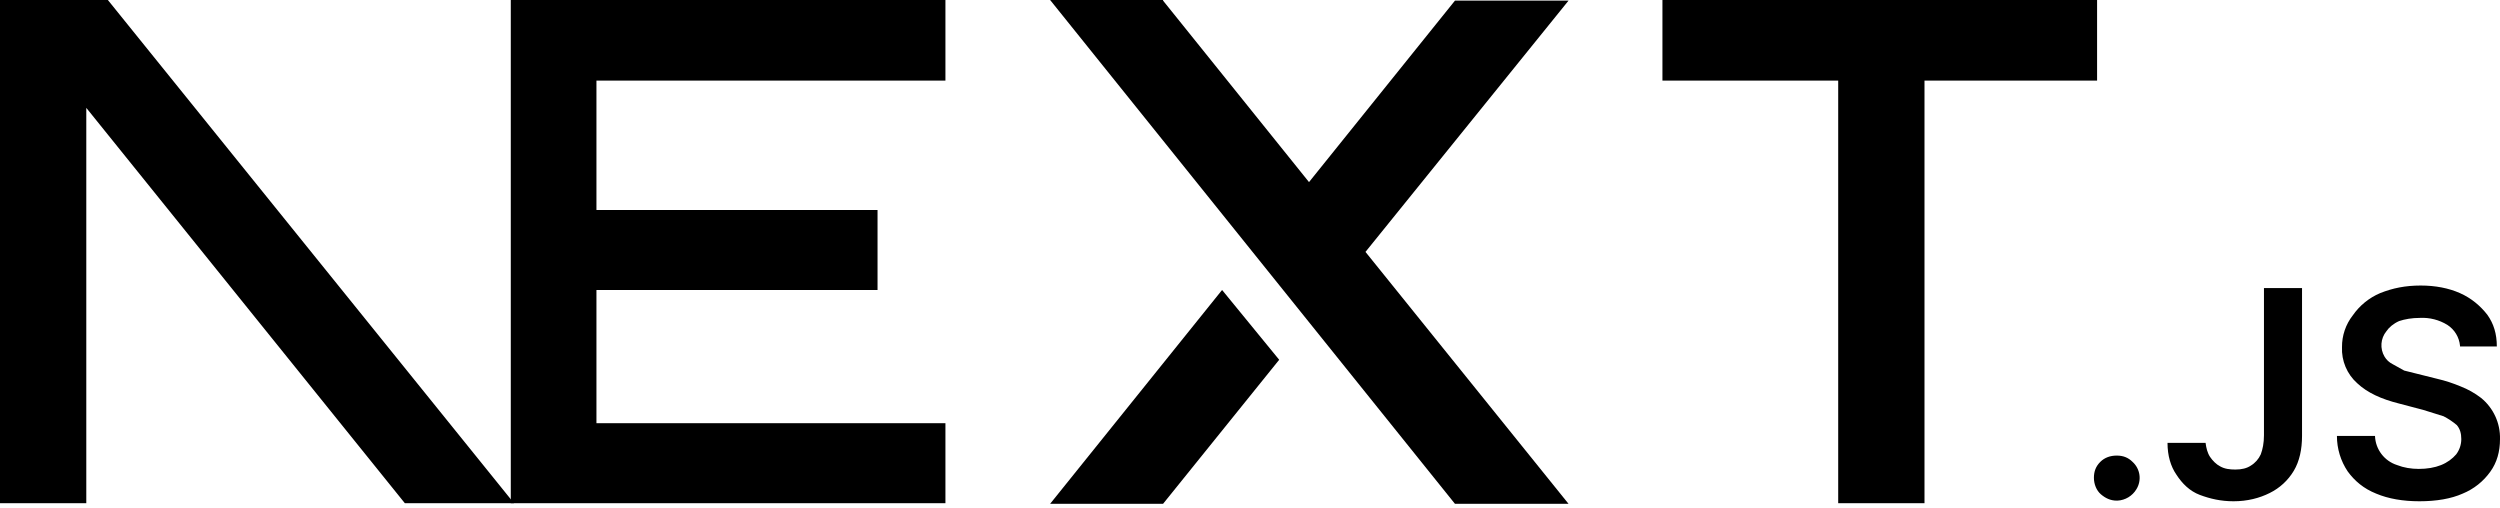
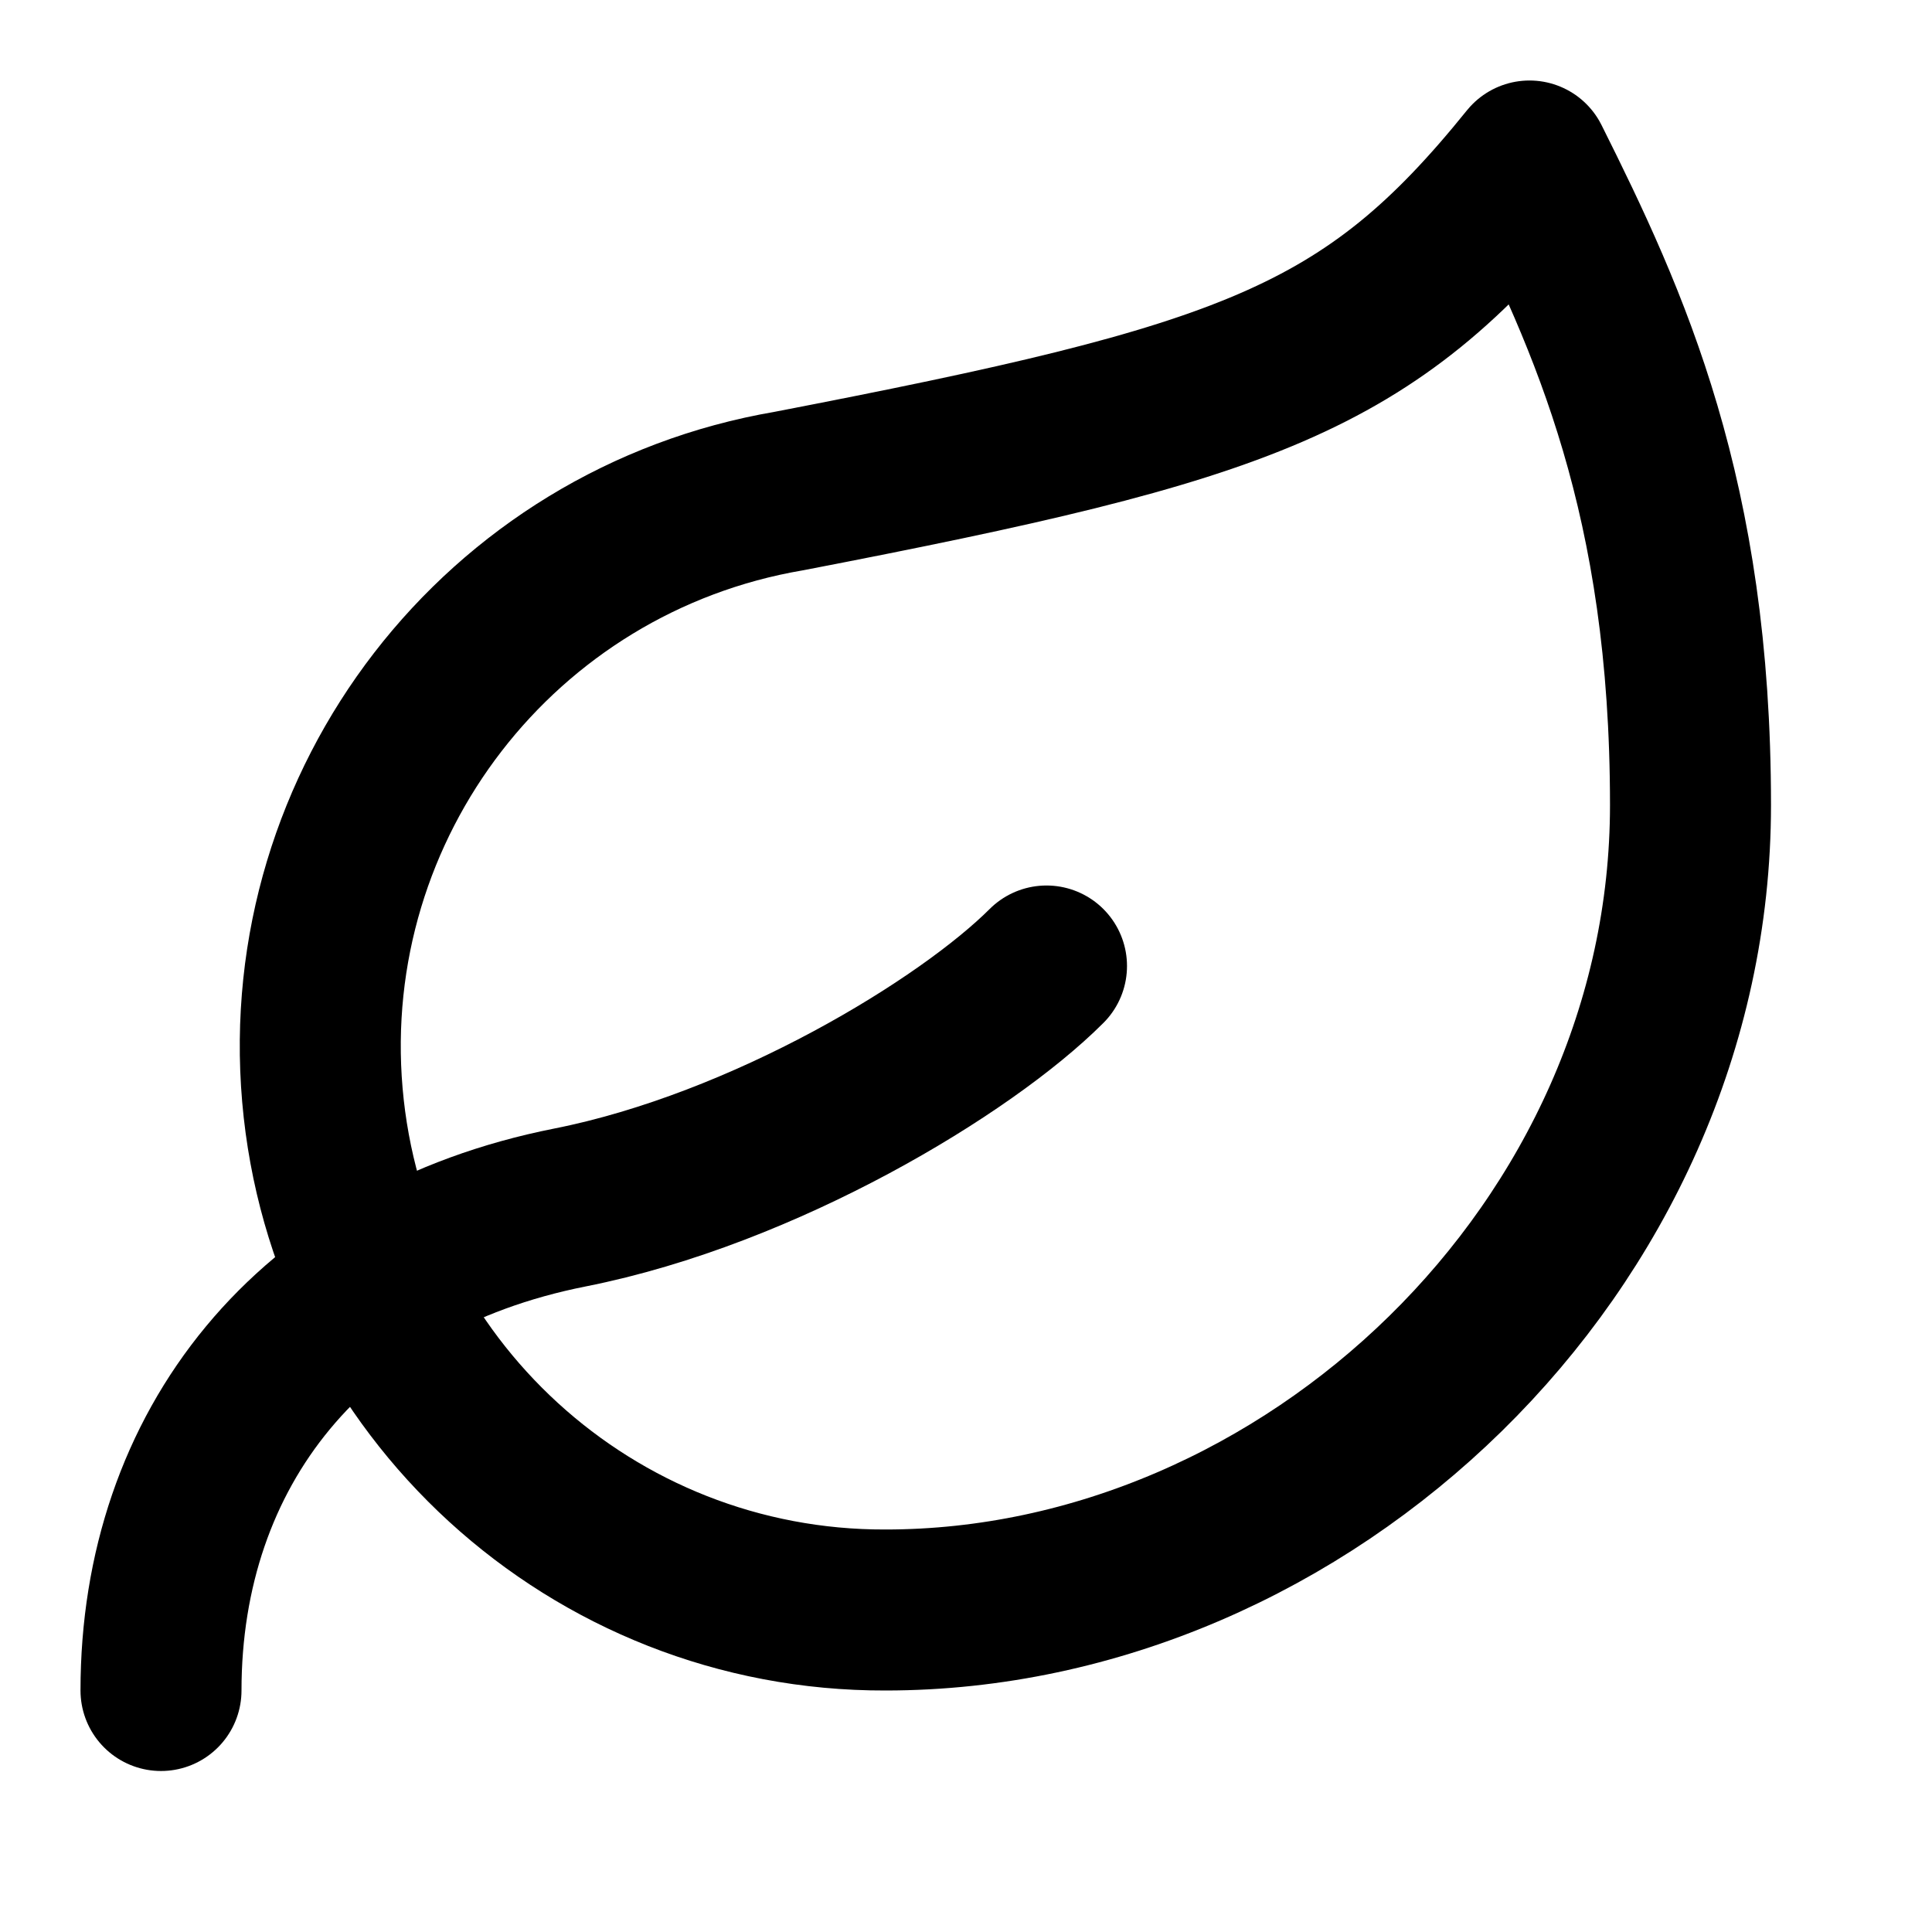
- <svg xmlns="http://www.w3.org/2000/svg" fill="none" viewBox="0 0 394 80">
-   <path fill="#000" d="M262 0h68.5v12.7h-27.2v66.6h-13.6V12.7H262V0ZM149 0v12.7H94v20.4h44.3v12.6H94v21h55v12.6H80.5V0h68.7zm34.3 0h-17.8l63.8 79.4h17.9l-32-39.7 32-39.6h-17.9l-23 28.6-23-28.6zm18.3 56.7-9-11-27.1 33.7h17.8l18.3-22.7z" />
-   <path fill="#000" d="M81 79.3 17 0H0v79.3h13.6V17l50.2 62.3H81Zm252.6-.4c-1 0-1.8-.4-2.5-1s-1.1-1.6-1.1-2.6.3-1.8 1-2.5 1.6-1 2.6-1 1.8.3 2.5 1a3.4 3.4 0 0 1 .6 4.3 3.7 3.7 0 0 1-3 1.8zm23.2-33.5h6v23.3c0 2.1-.4 4-1.3 5.5a9.1 9.1 0 0 1-3.8 3.5c-1.6.8-3.5 1.3-5.7 1.3-2 0-3.7-.4-5.3-1s-2.8-1.8-3.7-3.2c-.9-1.3-1.4-3-1.4-5h6c.1.8.3 1.6.7 2.2s1 1.2 1.6 1.5c.7.4 1.5.5 2.4.5 1 0 1.8-.2 2.4-.6a4 4 0 0 0 1.6-1.8c.3-.8.5-1.8.5-3V45.5zm30.9 9.1a4.4 4.4 0 0 0-2-3.3 7.5 7.5 0 0 0-4.3-1.1c-1.3 0-2.4.2-3.3.5-.9.4-1.6 1-2 1.6a3.5 3.5 0 0 0-.3 4c.3.5.7.9 1.3 1.2l1.8 1 2 .5 3.2.8c1.3.3 2.5.7 3.7 1.2a13 13 0 0 1 3.2 1.8 8.1 8.1 0 0 1 3 6.5c0 2-.5 3.7-1.5 5.1a10 10 0 0 1-4.4 3.5c-1.8.8-4.1 1.2-6.8 1.2-2.6 0-4.9-.4-6.8-1.2-2-.8-3.4-2-4.5-3.5a10 10 0 0 1-1.7-5.6h6a5 5 0 0 0 3.5 4.6c1 .4 2.2.6 3.4.6 1.3 0 2.5-.2 3.5-.6 1-.4 1.8-1 2.4-1.7a4 4 0 0 0 .8-2.4c0-.9-.2-1.6-.7-2.2a11 11 0 0 0-2.1-1.4l-3.2-1-3.8-1c-2.8-.7-5-1.7-6.6-3.2a7.2 7.2 0 0 1-2.4-5.7 8 8 0 0 1 1.7-5 10 10 0 0 1 4.3-3.5c2-.8 4-1.2 6.4-1.2 2.3 0 4.4.4 6.2 1.2 1.8.8 3.2 2 4.3 3.4 1 1.4 1.5 3 1.5 5h-5.8z" />
+ <svg xmlns="http://www.w3.org/2000/svg" viewBox="0 0 24 24" fill="none" stroke="currentColor" stroke-width="2" stroke-linecap="round" stroke-linejoin="round" class="lucide lucide-leaf">
+   <path d="M11 20A7 7 0 0 1 9.8 6.1C15.5 5 17 4.48 19 2c1 2 2 4.18 2 8 0 5.5-4.78 10-10 10Z" />
+   <path d="M2 21c0-3 1.85-5.36 5.08-6C9.5 14.52 12 13 13 12" />
</svg>
